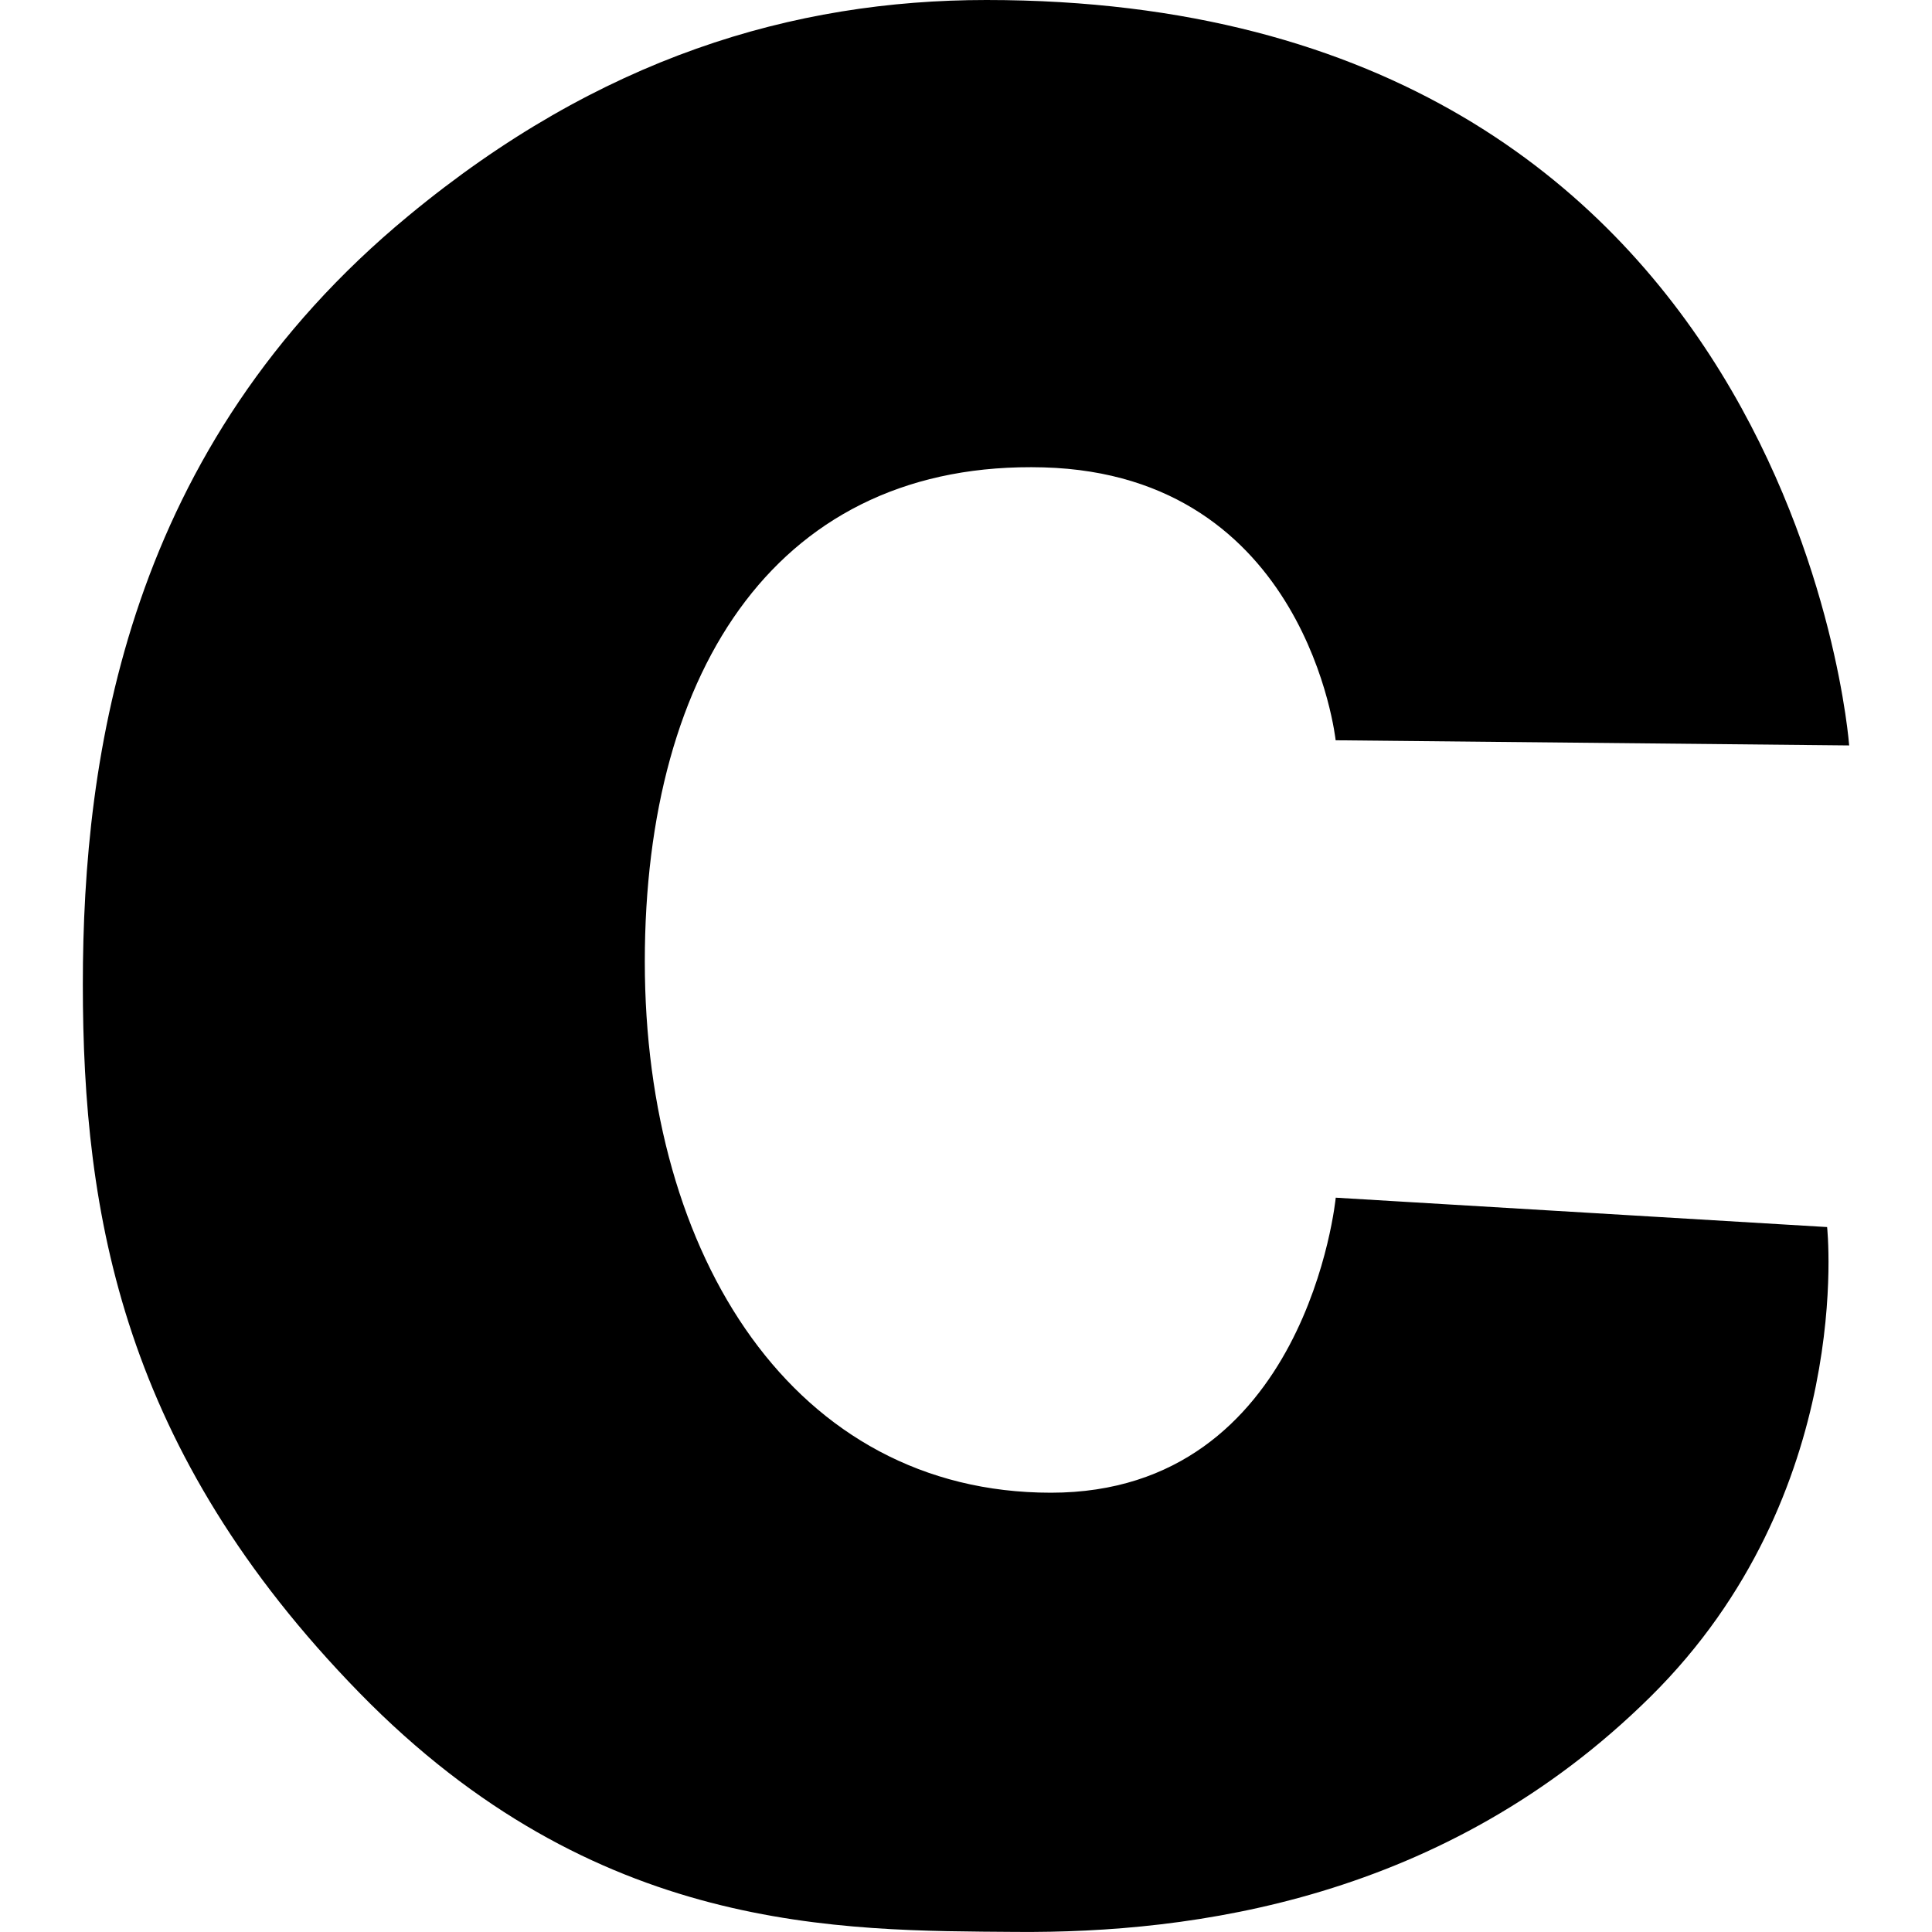
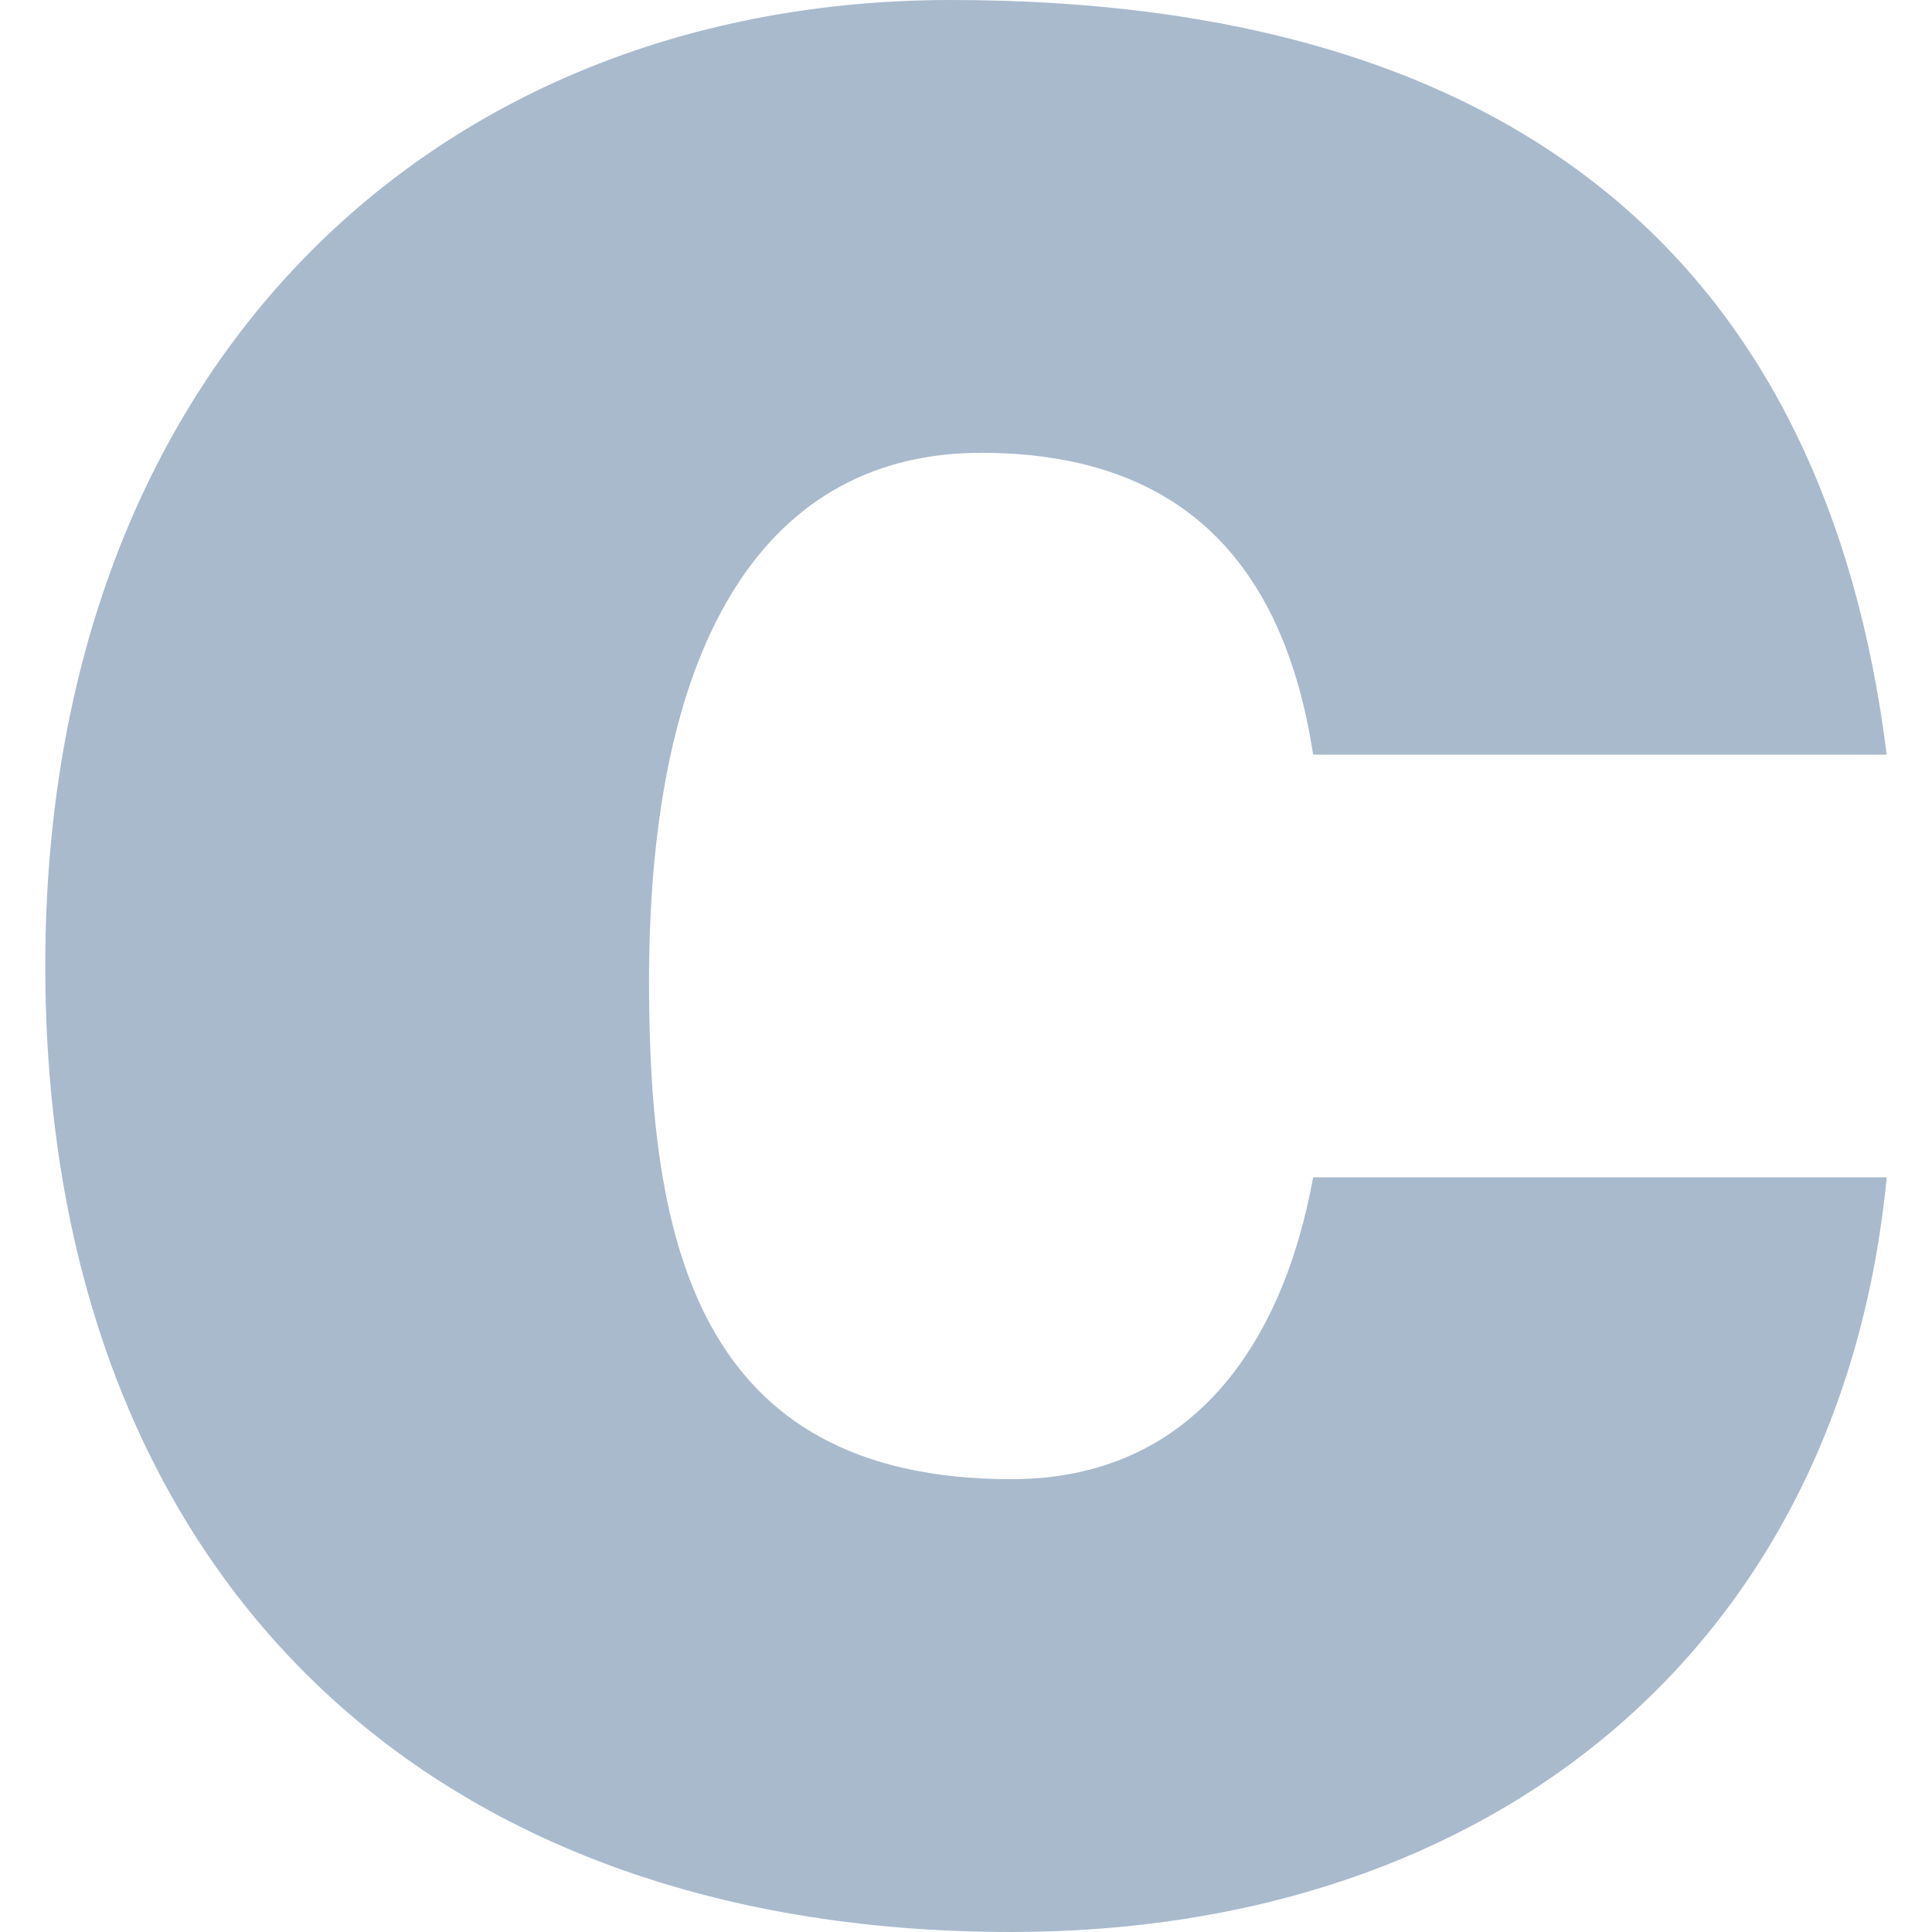
- <svg xmlns="http://www.w3.org/2000/svg" role="img" viewBox="0 0 24 24">
-   <path d="M16.592 9.196s-.354-3.298-3.627-3.39c-3.274-.09-4.955 2.474-4.955 6.14 0 3.665 1.858 6.597 5.045 6.597 3.184 0 3.538-3.665 3.538-3.665l6.104.365s.36 3.31-2.196 5.836c-2.552 2.524-5.69 2.937-7.876 2.92-2.19-.017-5.226.034-8.16-2.97-2.938-3.01-3.436-5.93-3.436-8.8 0-2.87.556-6.67 4.047-9.55C7.444.72 9.849 0 12.254 0c10.042 0 10.717 9.26 10.717 9.26z" />
+ <svg xmlns="http://www.w3.org/2000/svg" viewBox="0 0 128 128">
+   <path fill="#a9bacd" d="M125 50c-4-32-24-50-62-50C29 0 3 24 3 64c0 39 24 64 64 64 32 0 55-19 58-50H87c-2 11-8 20-20 20-21 0-24-16-24-33 0-23 8-35 22-35 13 0 20 7 22 20z" />
</svg>
